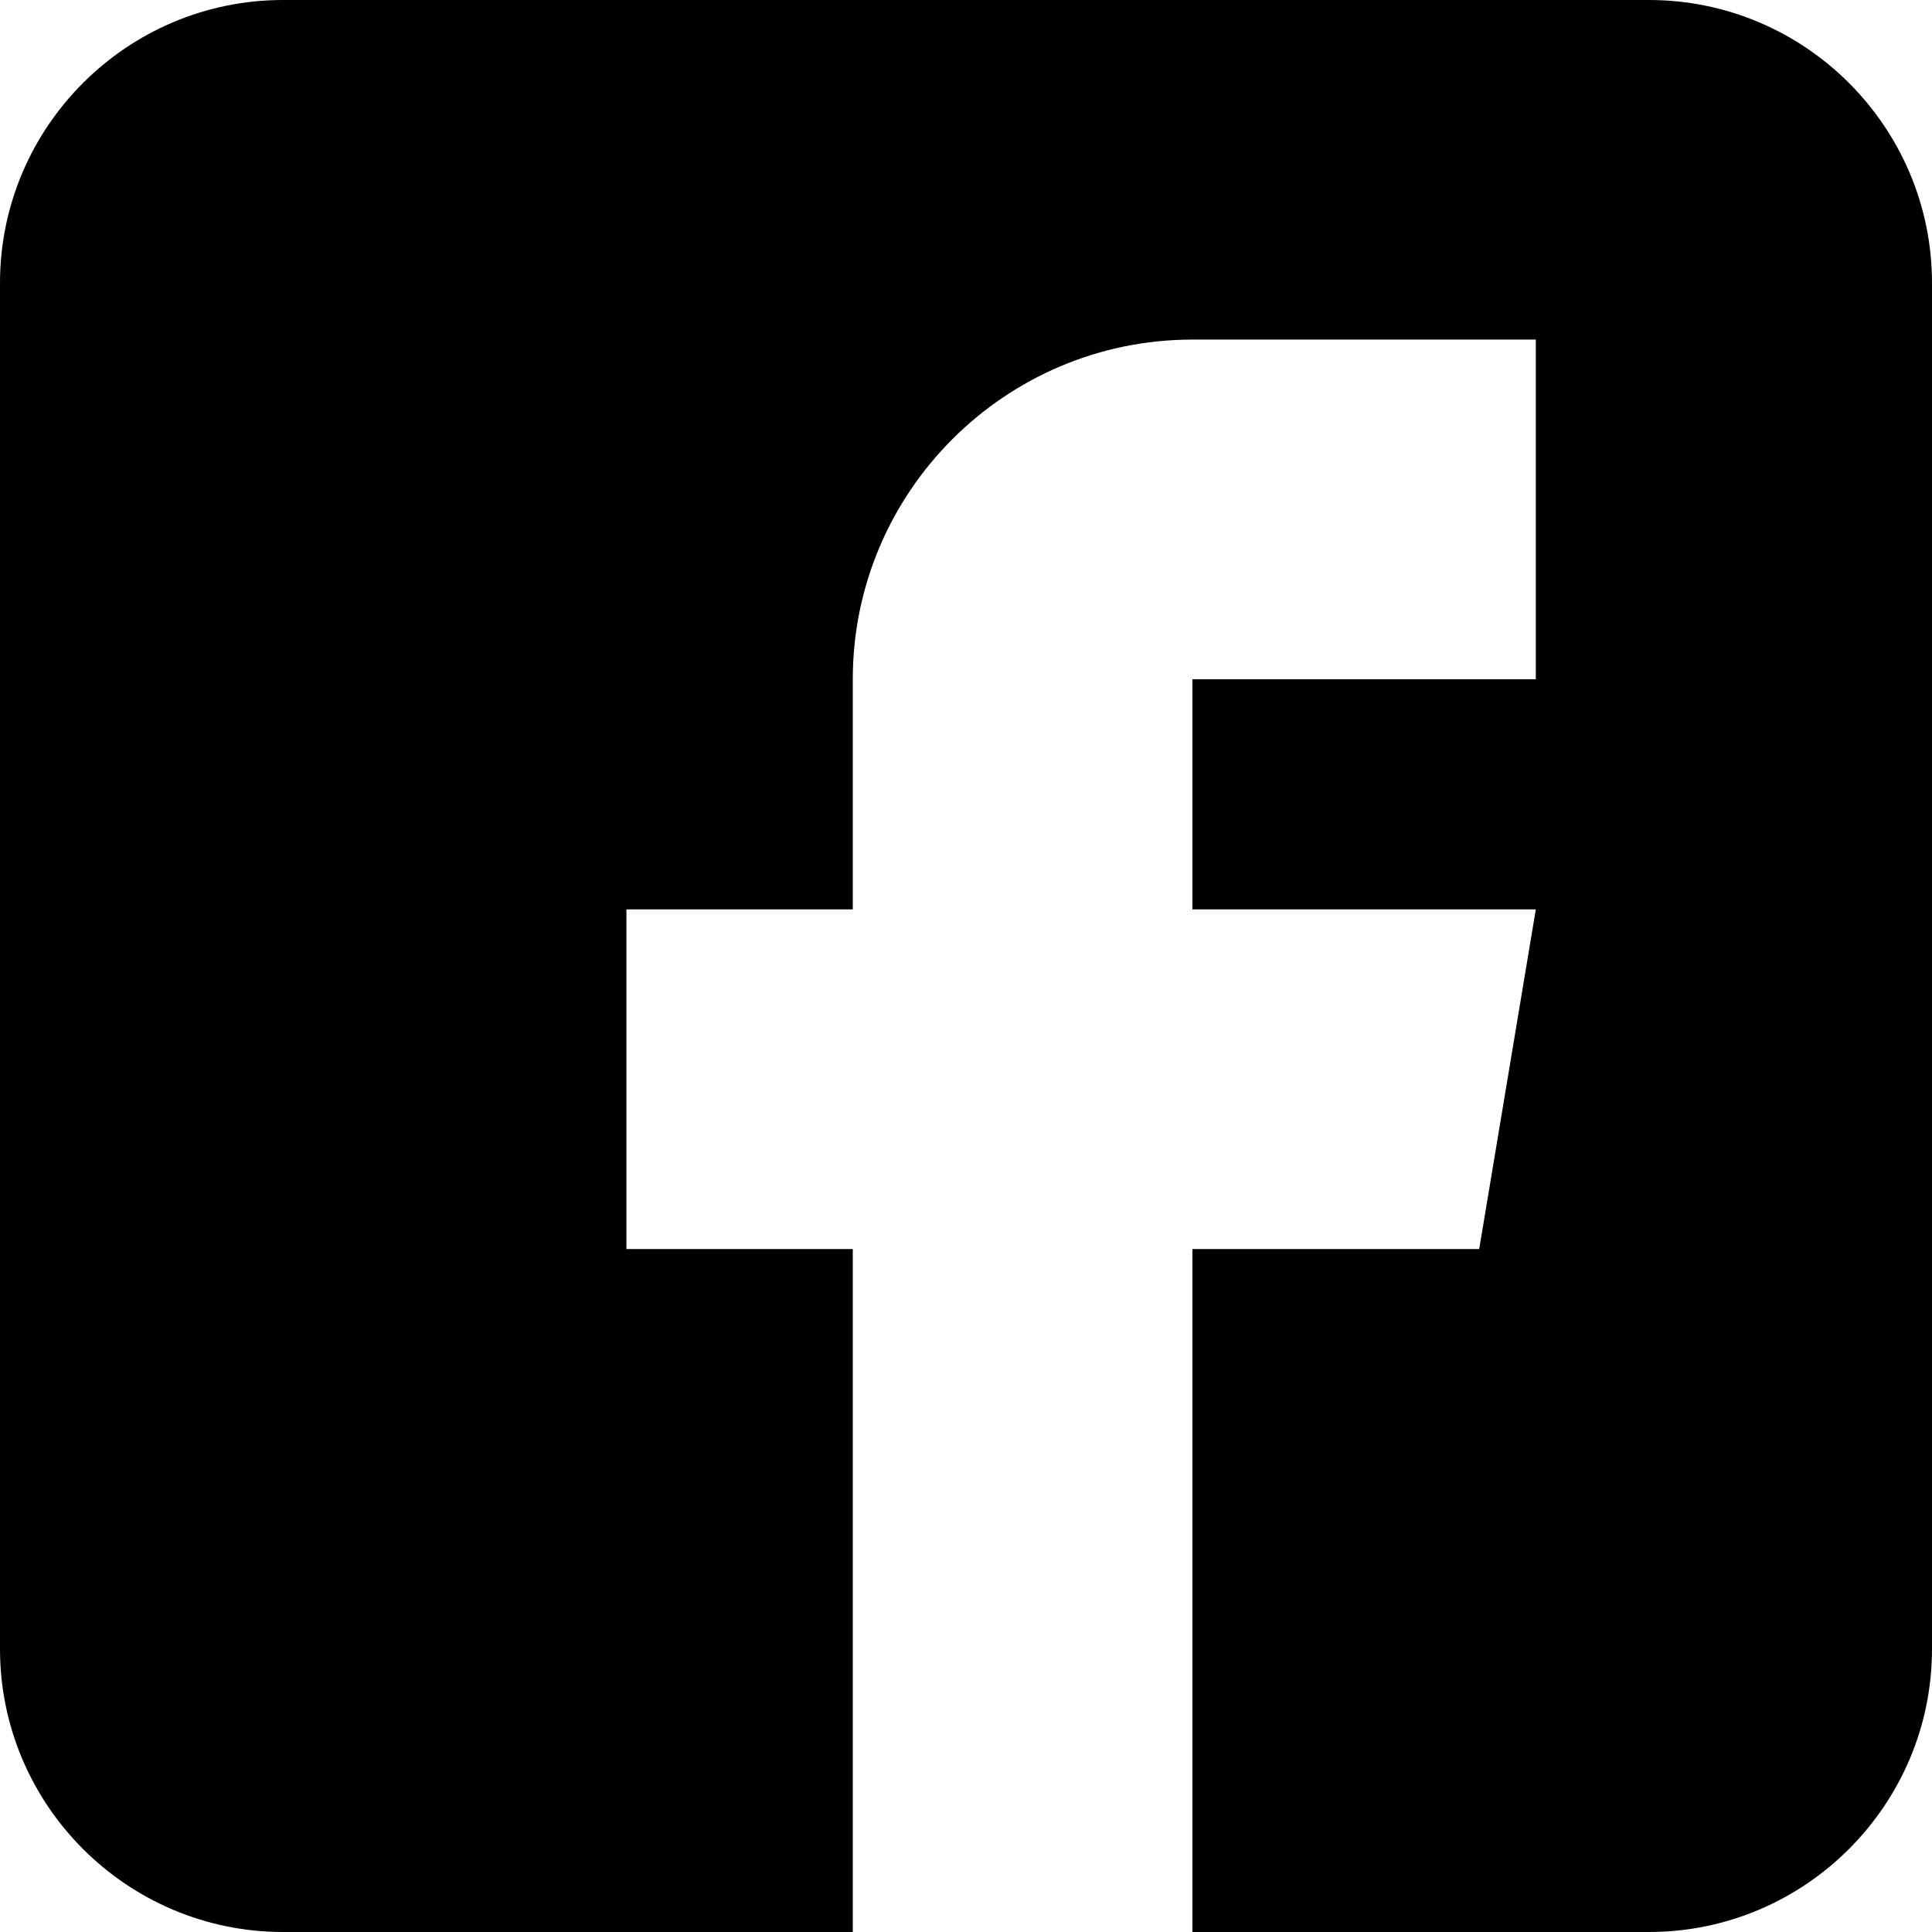
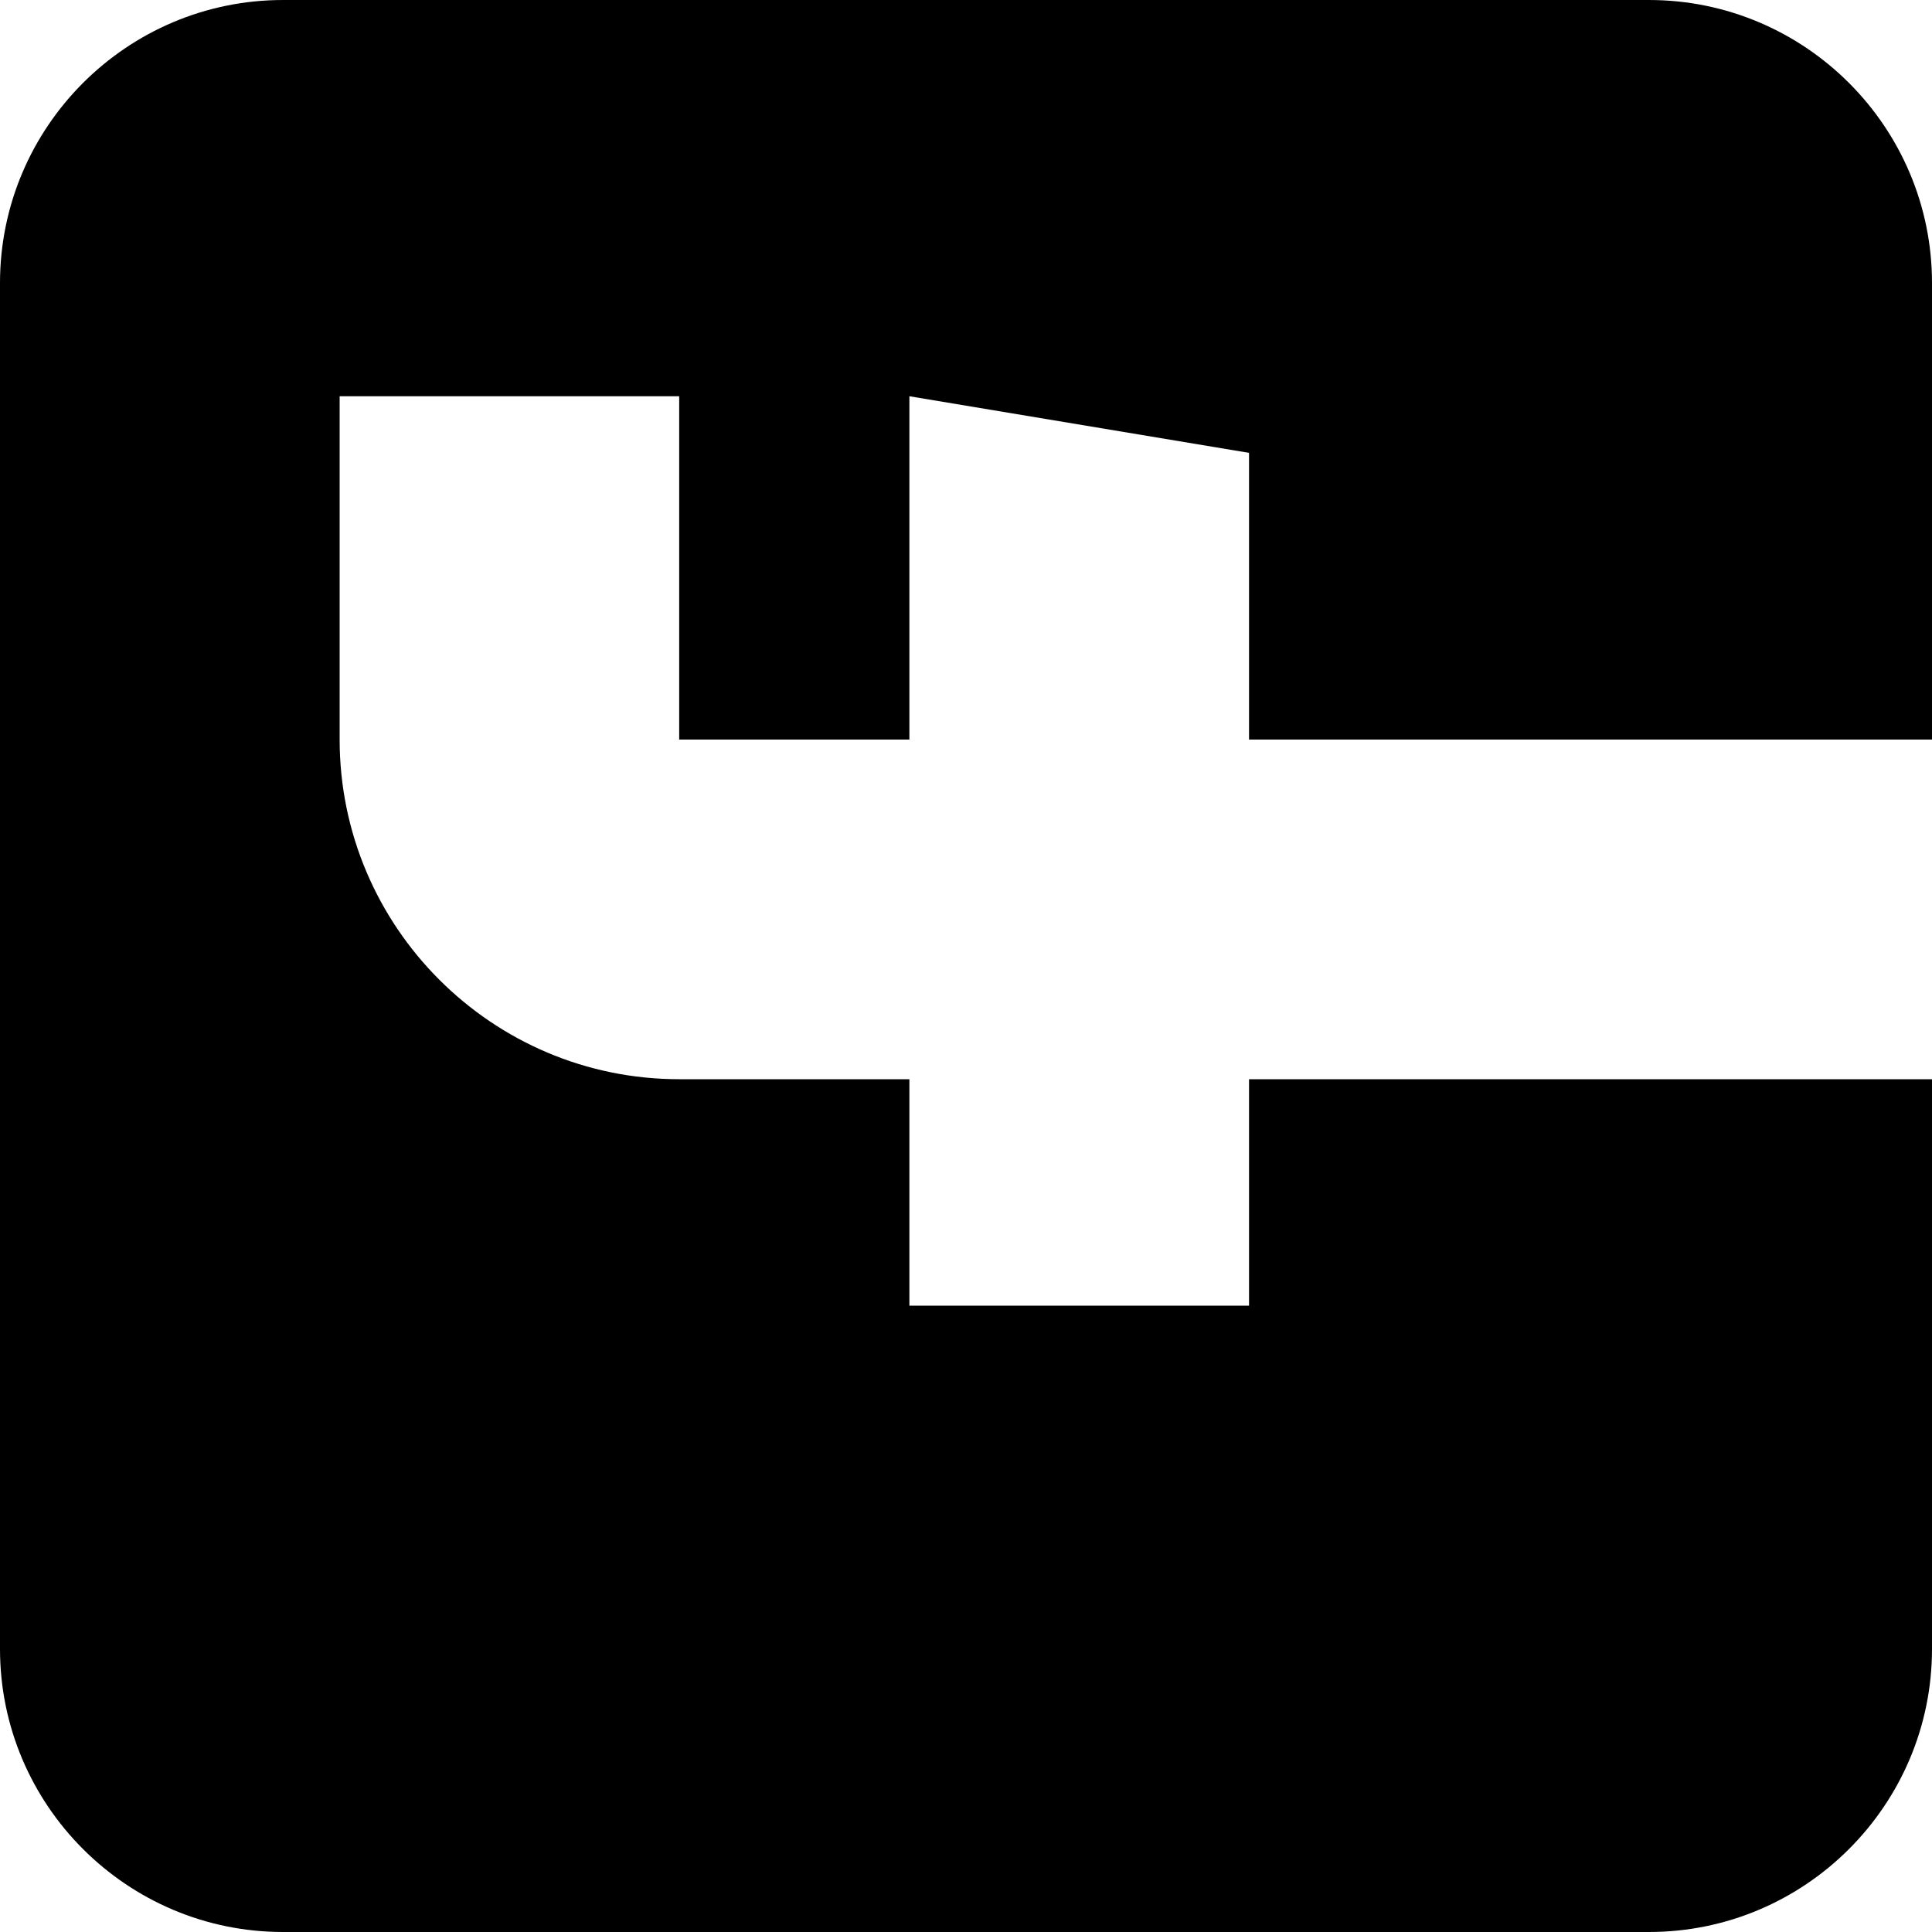
- <svg xmlns="http://www.w3.org/2000/svg" width="30" height="30" viewBox="0 0 30 30" fill="none">
-   <path d="M25.605 0L4.395 0C1.972 0 0 1.972 0 4.395L0 25.605C0 28.028 1.972 30 4.395 30L13.242 30L13.242 19.395L9.727 19.395L9.727 14.121H13.242V10.547C13.242 7.639 15.608 5.273 18.516 5.273L23.848 5.273V10.547H18.516L18.516 14.121H23.848L22.969 19.395H18.516V30H25.605C28.028 30 30 28.028 30 25.605L30 4.395C30 1.972 28.028 0 25.605 0Z" fill="black" />
+ <svg xmlns="http://www.w3.org/2000/svg" width="20" height="20" viewBox="0 0 20 20" fill="none">
+   <path d="M-7.46167e-07 2.93L-1.28061e-07 17.07C-5.74539e-08 18.686 1.314 20 2.93 20L17.07 20C18.686 20 20 18.686 20 17.07L20 11.172L12.93 11.172L12.93 13.516L9.414 13.516L9.414 11.172L7.031 11.172C5.093 11.172 3.516 9.595 3.516 7.656L3.516 4.102L7.031 4.102L7.031 7.656L9.414 7.656L9.414 4.102L12.93 4.688L12.93 7.656L20 7.656L20 2.93C20 1.314 18.686 -8.16774e-07 17.07 -7.46167e-07L2.93 -1.28061e-07C1.314 -5.74539e-08 -8.16774e-07 1.314 -7.46167e-07 2.93Z" fill="black" />
</svg>
